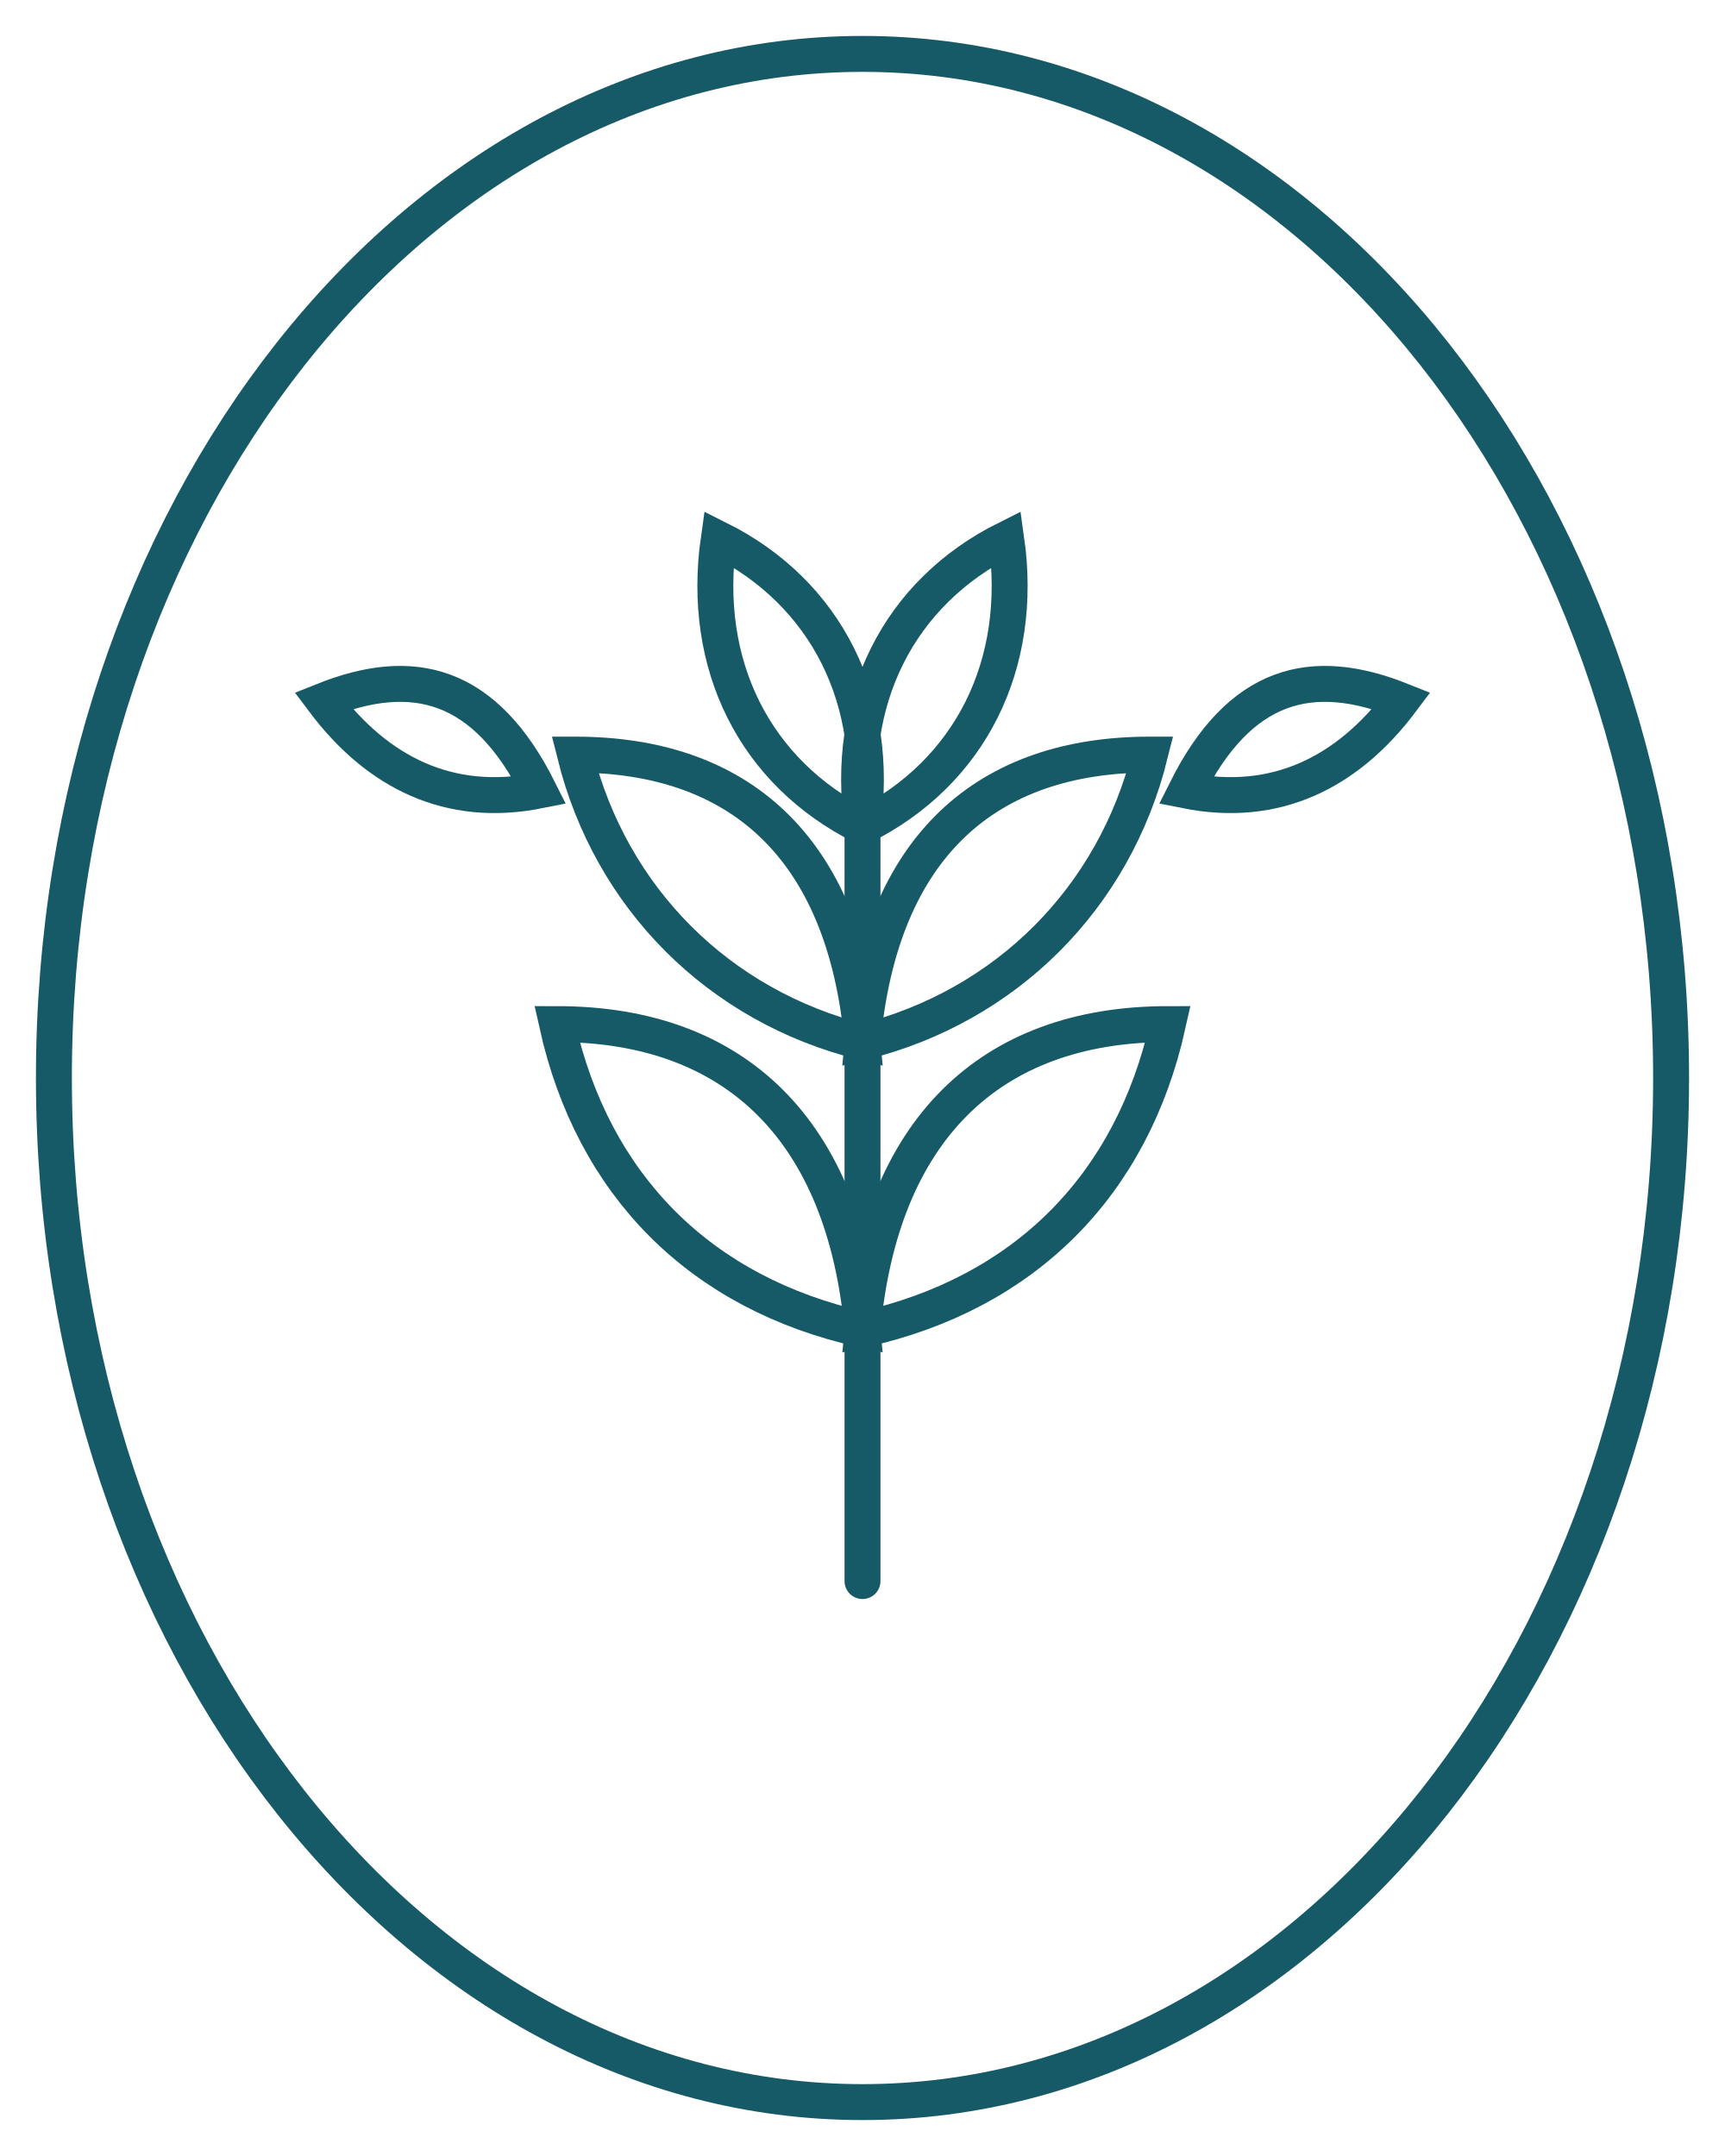
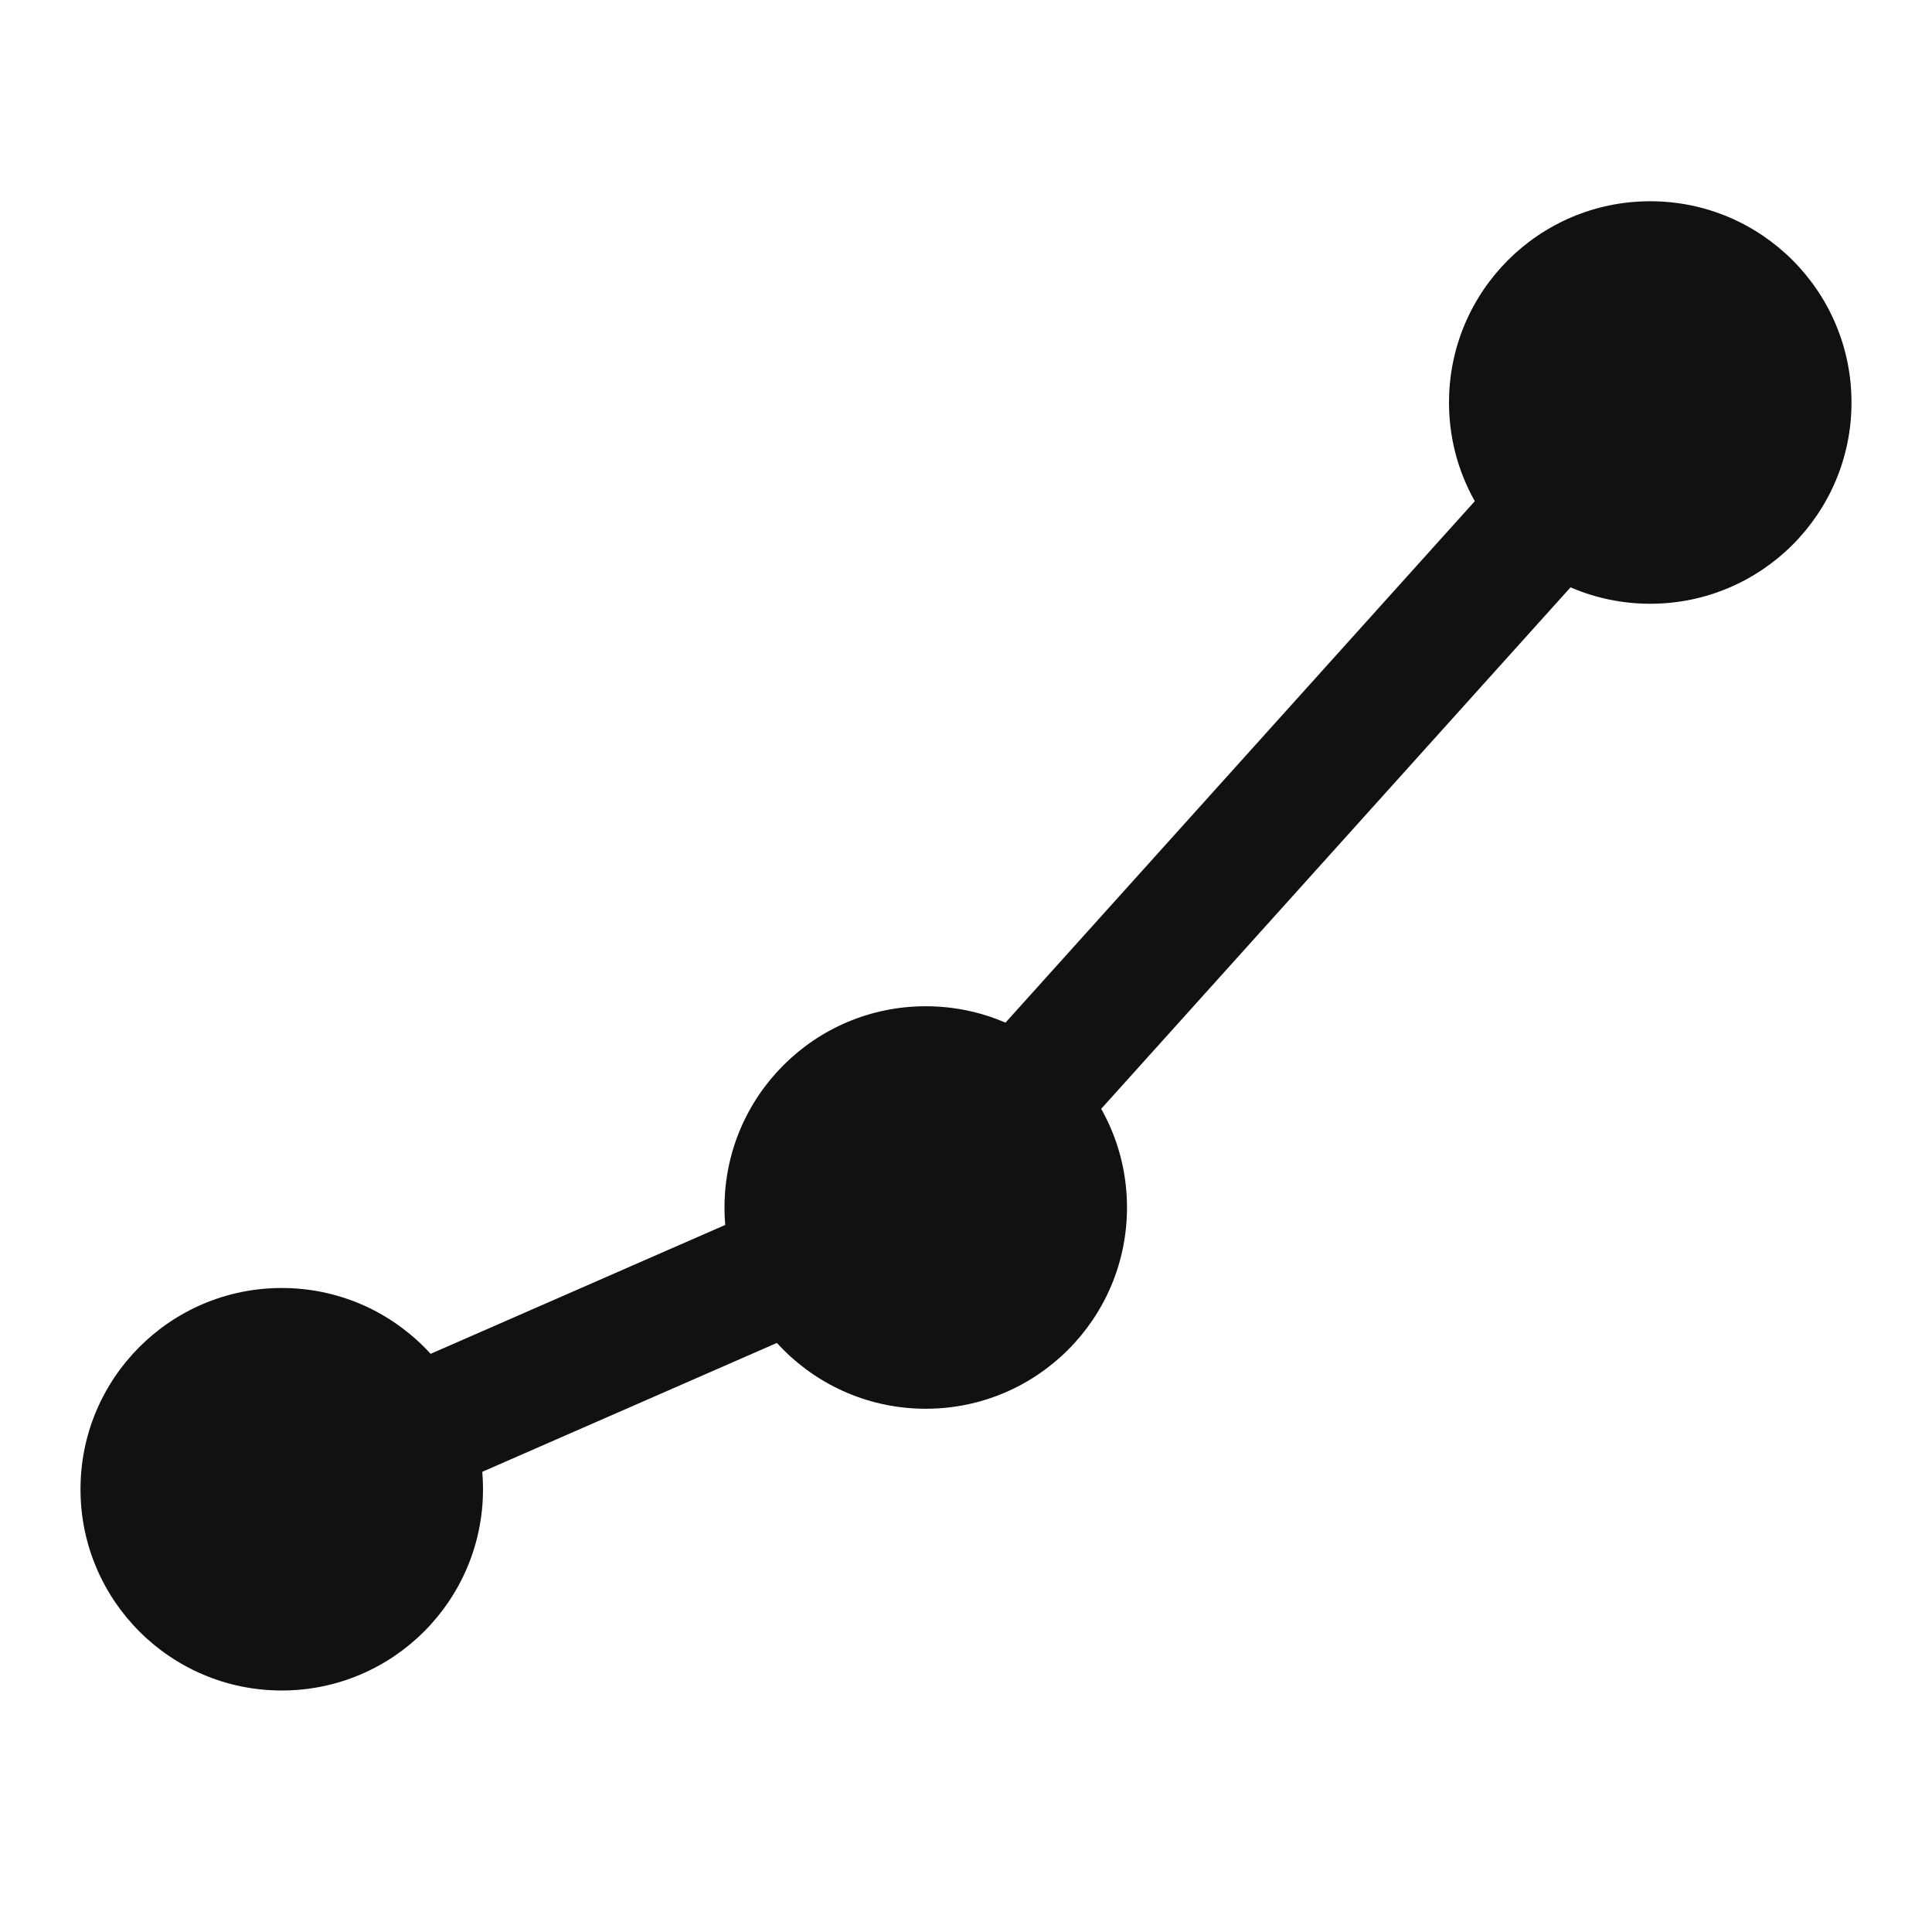
- <svg xmlns="http://www.w3.org/2000/svg" viewBox="0 0 96 120" width="96" height="120" fill="none" stroke="#175A67" stroke-width="2">
-   <ellipse cx="48" cy="60" rx="45" ry="57" />
-   <path d="M48 88V46" stroke-linecap="round" />
-   <path d="M48 58c-8-2-14-8-16-16 9 0 15 5 16 16Zm0 0c8-2 14-8 16-16-9 0-15 5-16 16Z" />
-   <path d="M48 74c-9-2-15-8-17-17 10 0 16 6 17 17Zm0 0c9-2 15-8 17-17-10 0-16 6-17 17Z" />
-   <path d="M48 46c-6-3-9-9-8-16 6 3 9 9 8 16Zm0 0c6-3 9-9 8-16-6 3-9 9-8 16Z" />
-   <path d="M30 44c-5 1-9-1-12-5 5-2 9-1 12 5Zm36 0c5 1 9-1 12-5-5-2-9-1-12 5Z" />
+ <svg xmlns="http://www.w3.org/2000/svg" viewBox="0 0 24 24" width="24" height="24" fill="none">
+   <path d="M3.5 18.5L11.5 15L20.5 5" stroke="#111111" stroke-width="1.6" stroke-linecap="round" stroke-linejoin="round" />
+   <circle cx="3.5" cy="18.5" r="2.5" fill="#111111" />
+   <circle cx="11.5" cy="15" r="2.5" fill="#111111" />
+   <circle cx="20.5" cy="5" r="2.5" fill="#111111" />
</svg>
